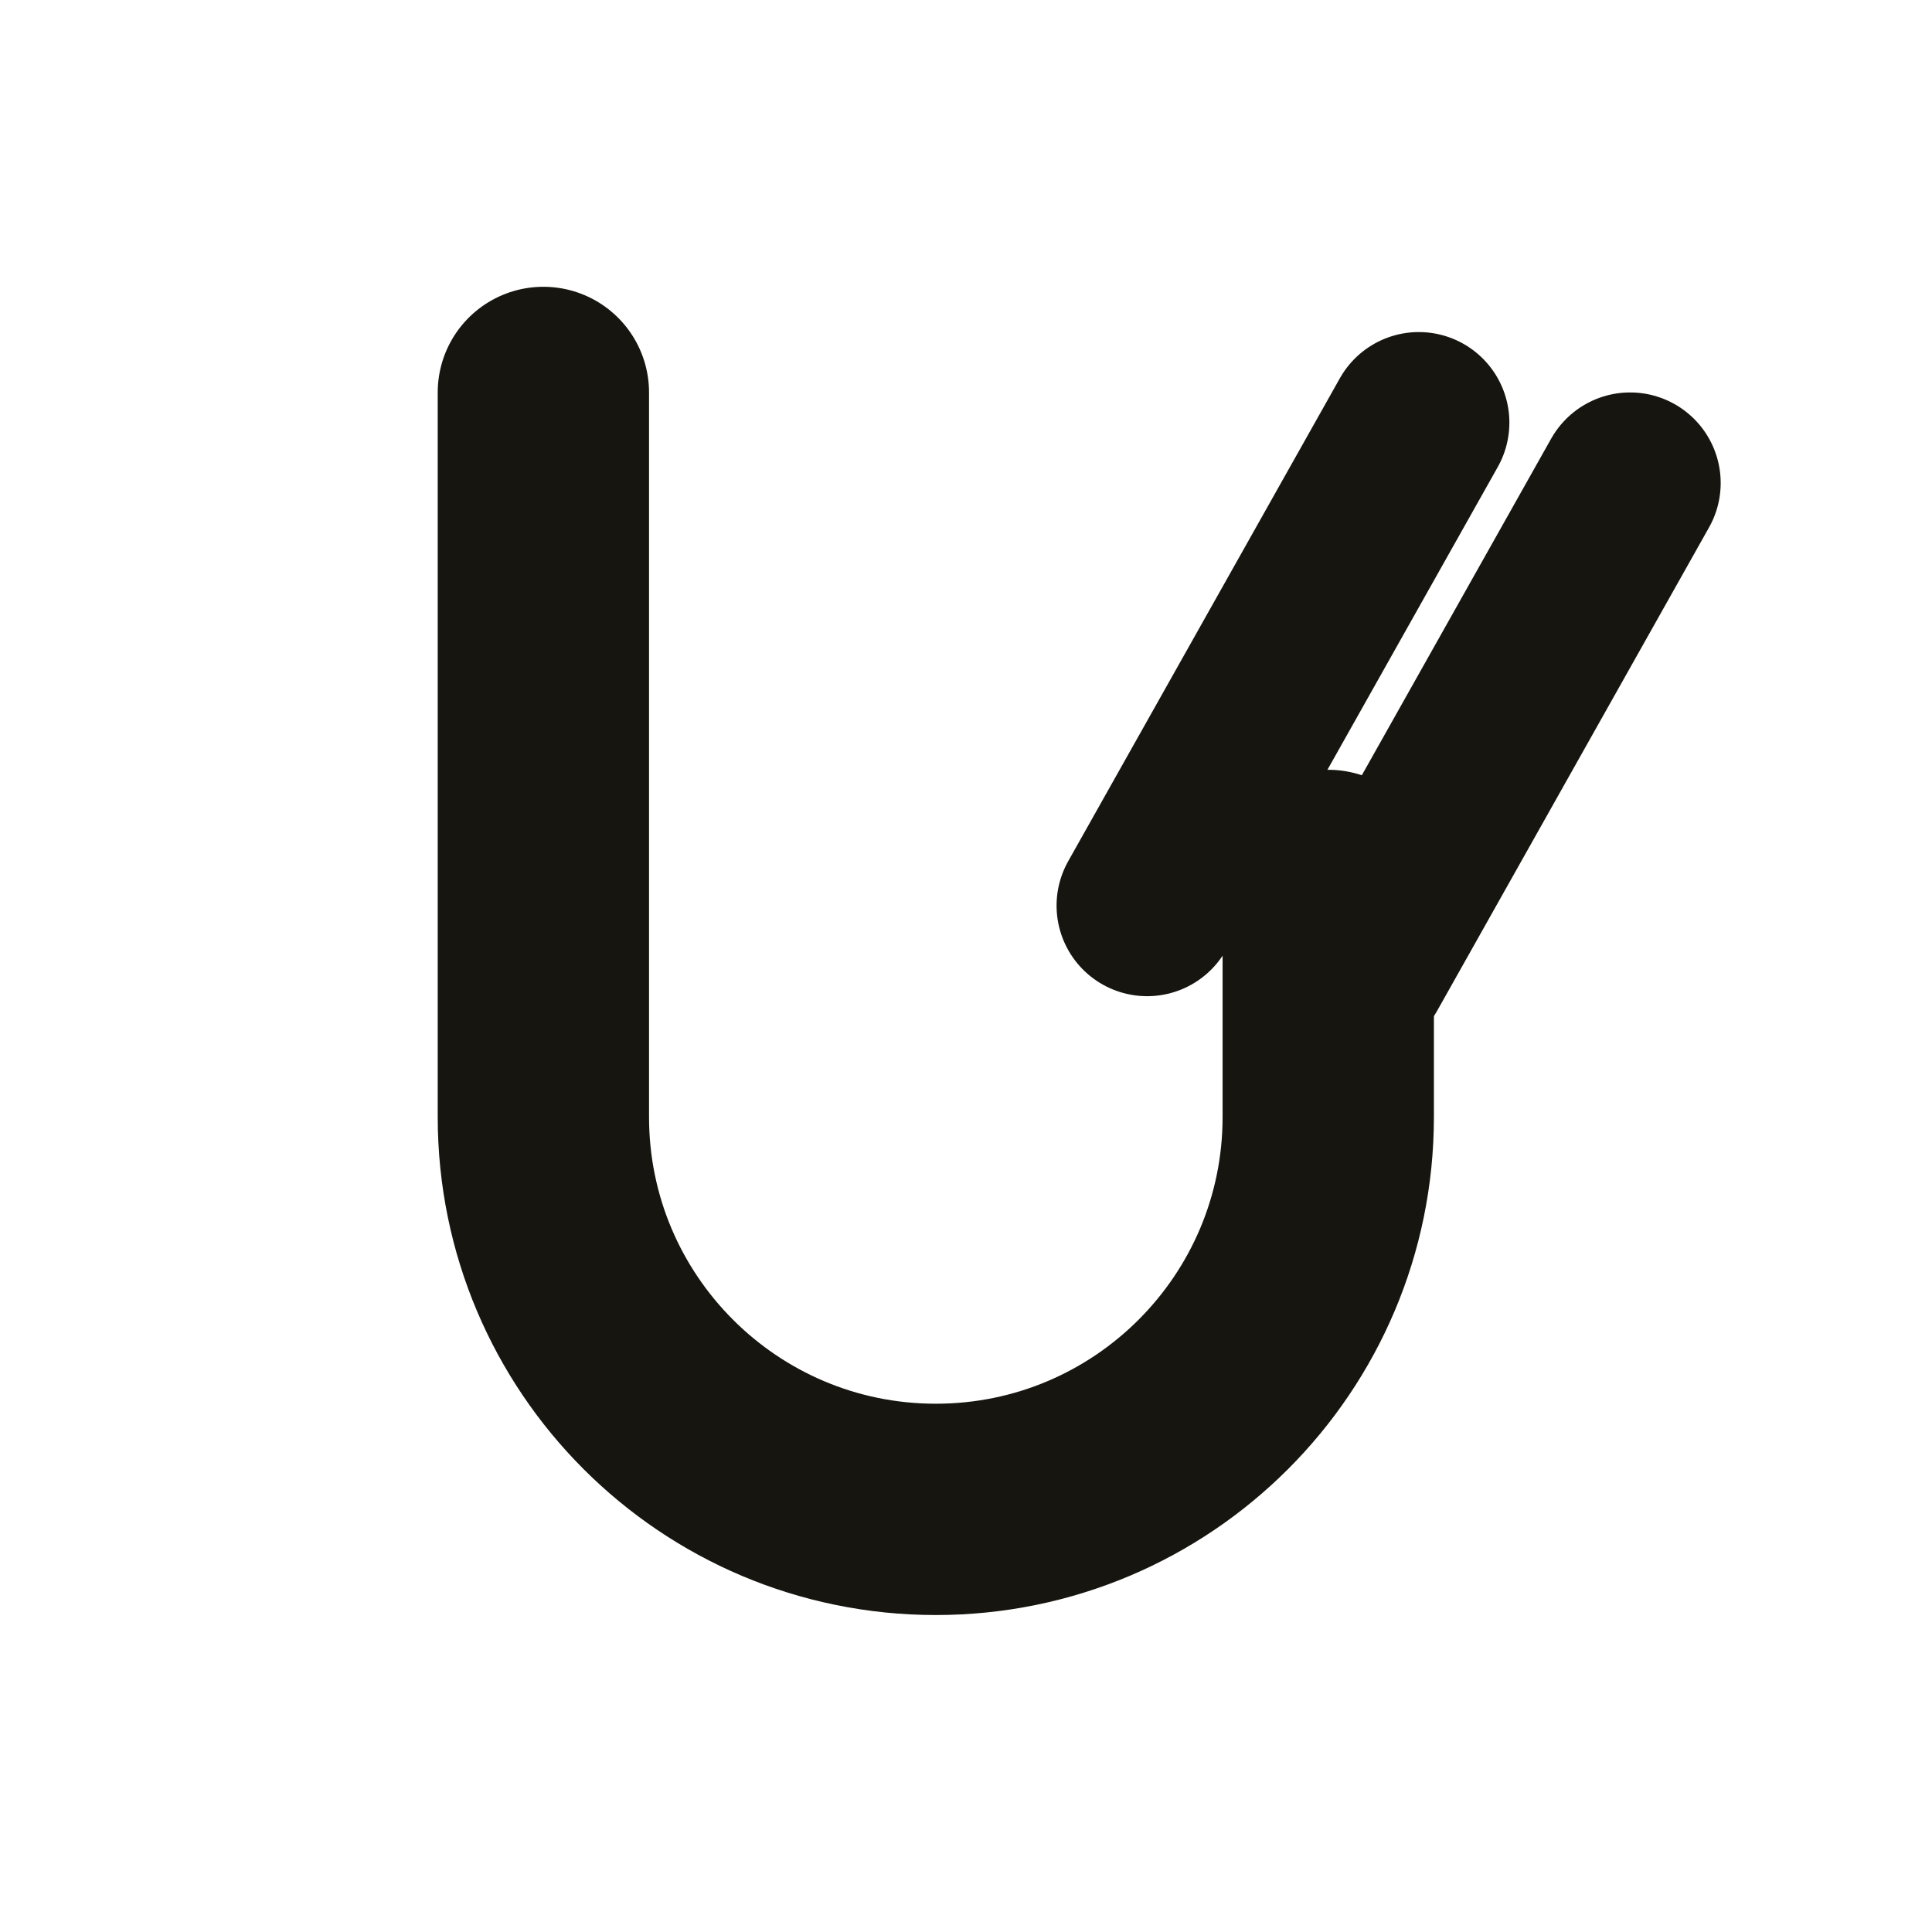
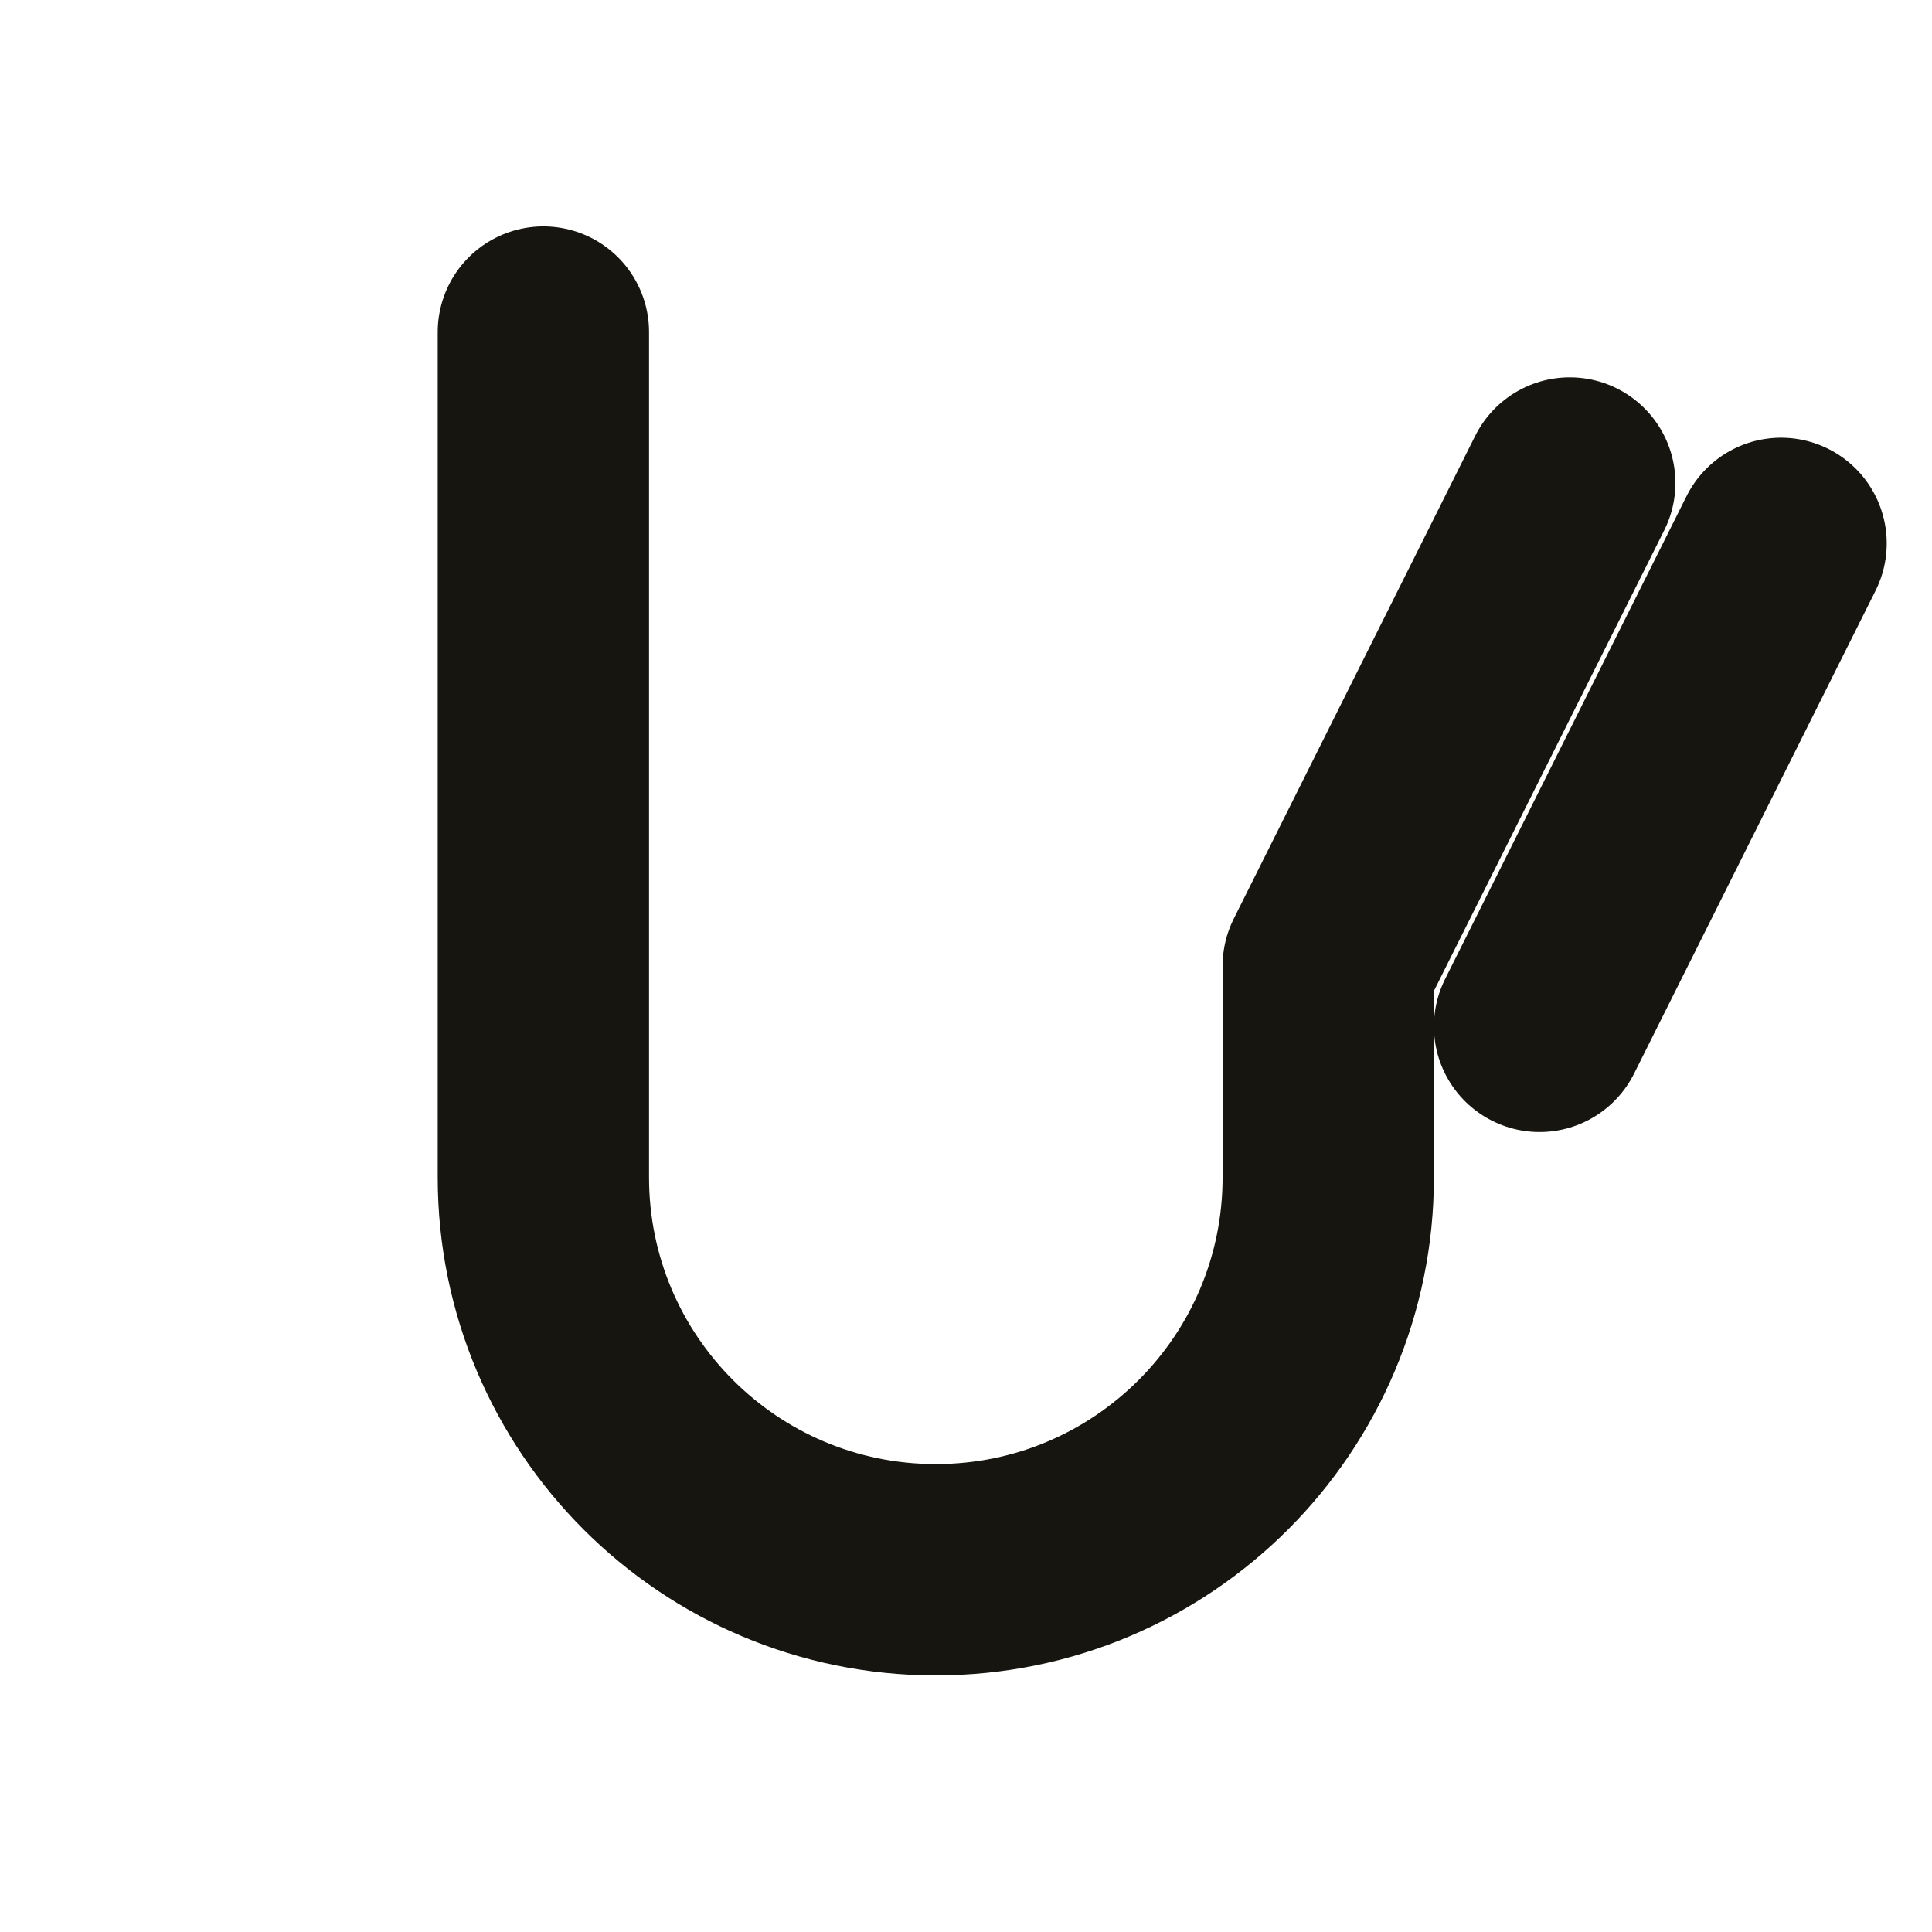
<svg xmlns="http://www.w3.org/2000/svg" width="64" height="64" viewBox="0 0 64 64" fill="none">
-   <path d="M18 13 V37 a13 13 0 0 0 26 0 V29" stroke="#16150f" stroke-width="7" stroke-linecap="round" stroke-linejoin="round" />
-   <line x1="38" y1="30" x2="47" y2="14" stroke="#16150f" stroke-width="6" stroke-linecap="round" />
-   <line x1="45" y1="32" x2="54" y2="16" stroke="#16150f" stroke-width="6" stroke-linecap="round" />
+   <path d="M18 11 V39 a13 13 0 0 0 26 0 V32 L52 16" stroke="#16150f" stroke-width="7" stroke-linecap="round" stroke-linejoin="round" />
+   <line x1="51" y1="34" x2="59" y2="18" stroke="#16150f" stroke-width="7" stroke-linecap="round" />
</svg>
